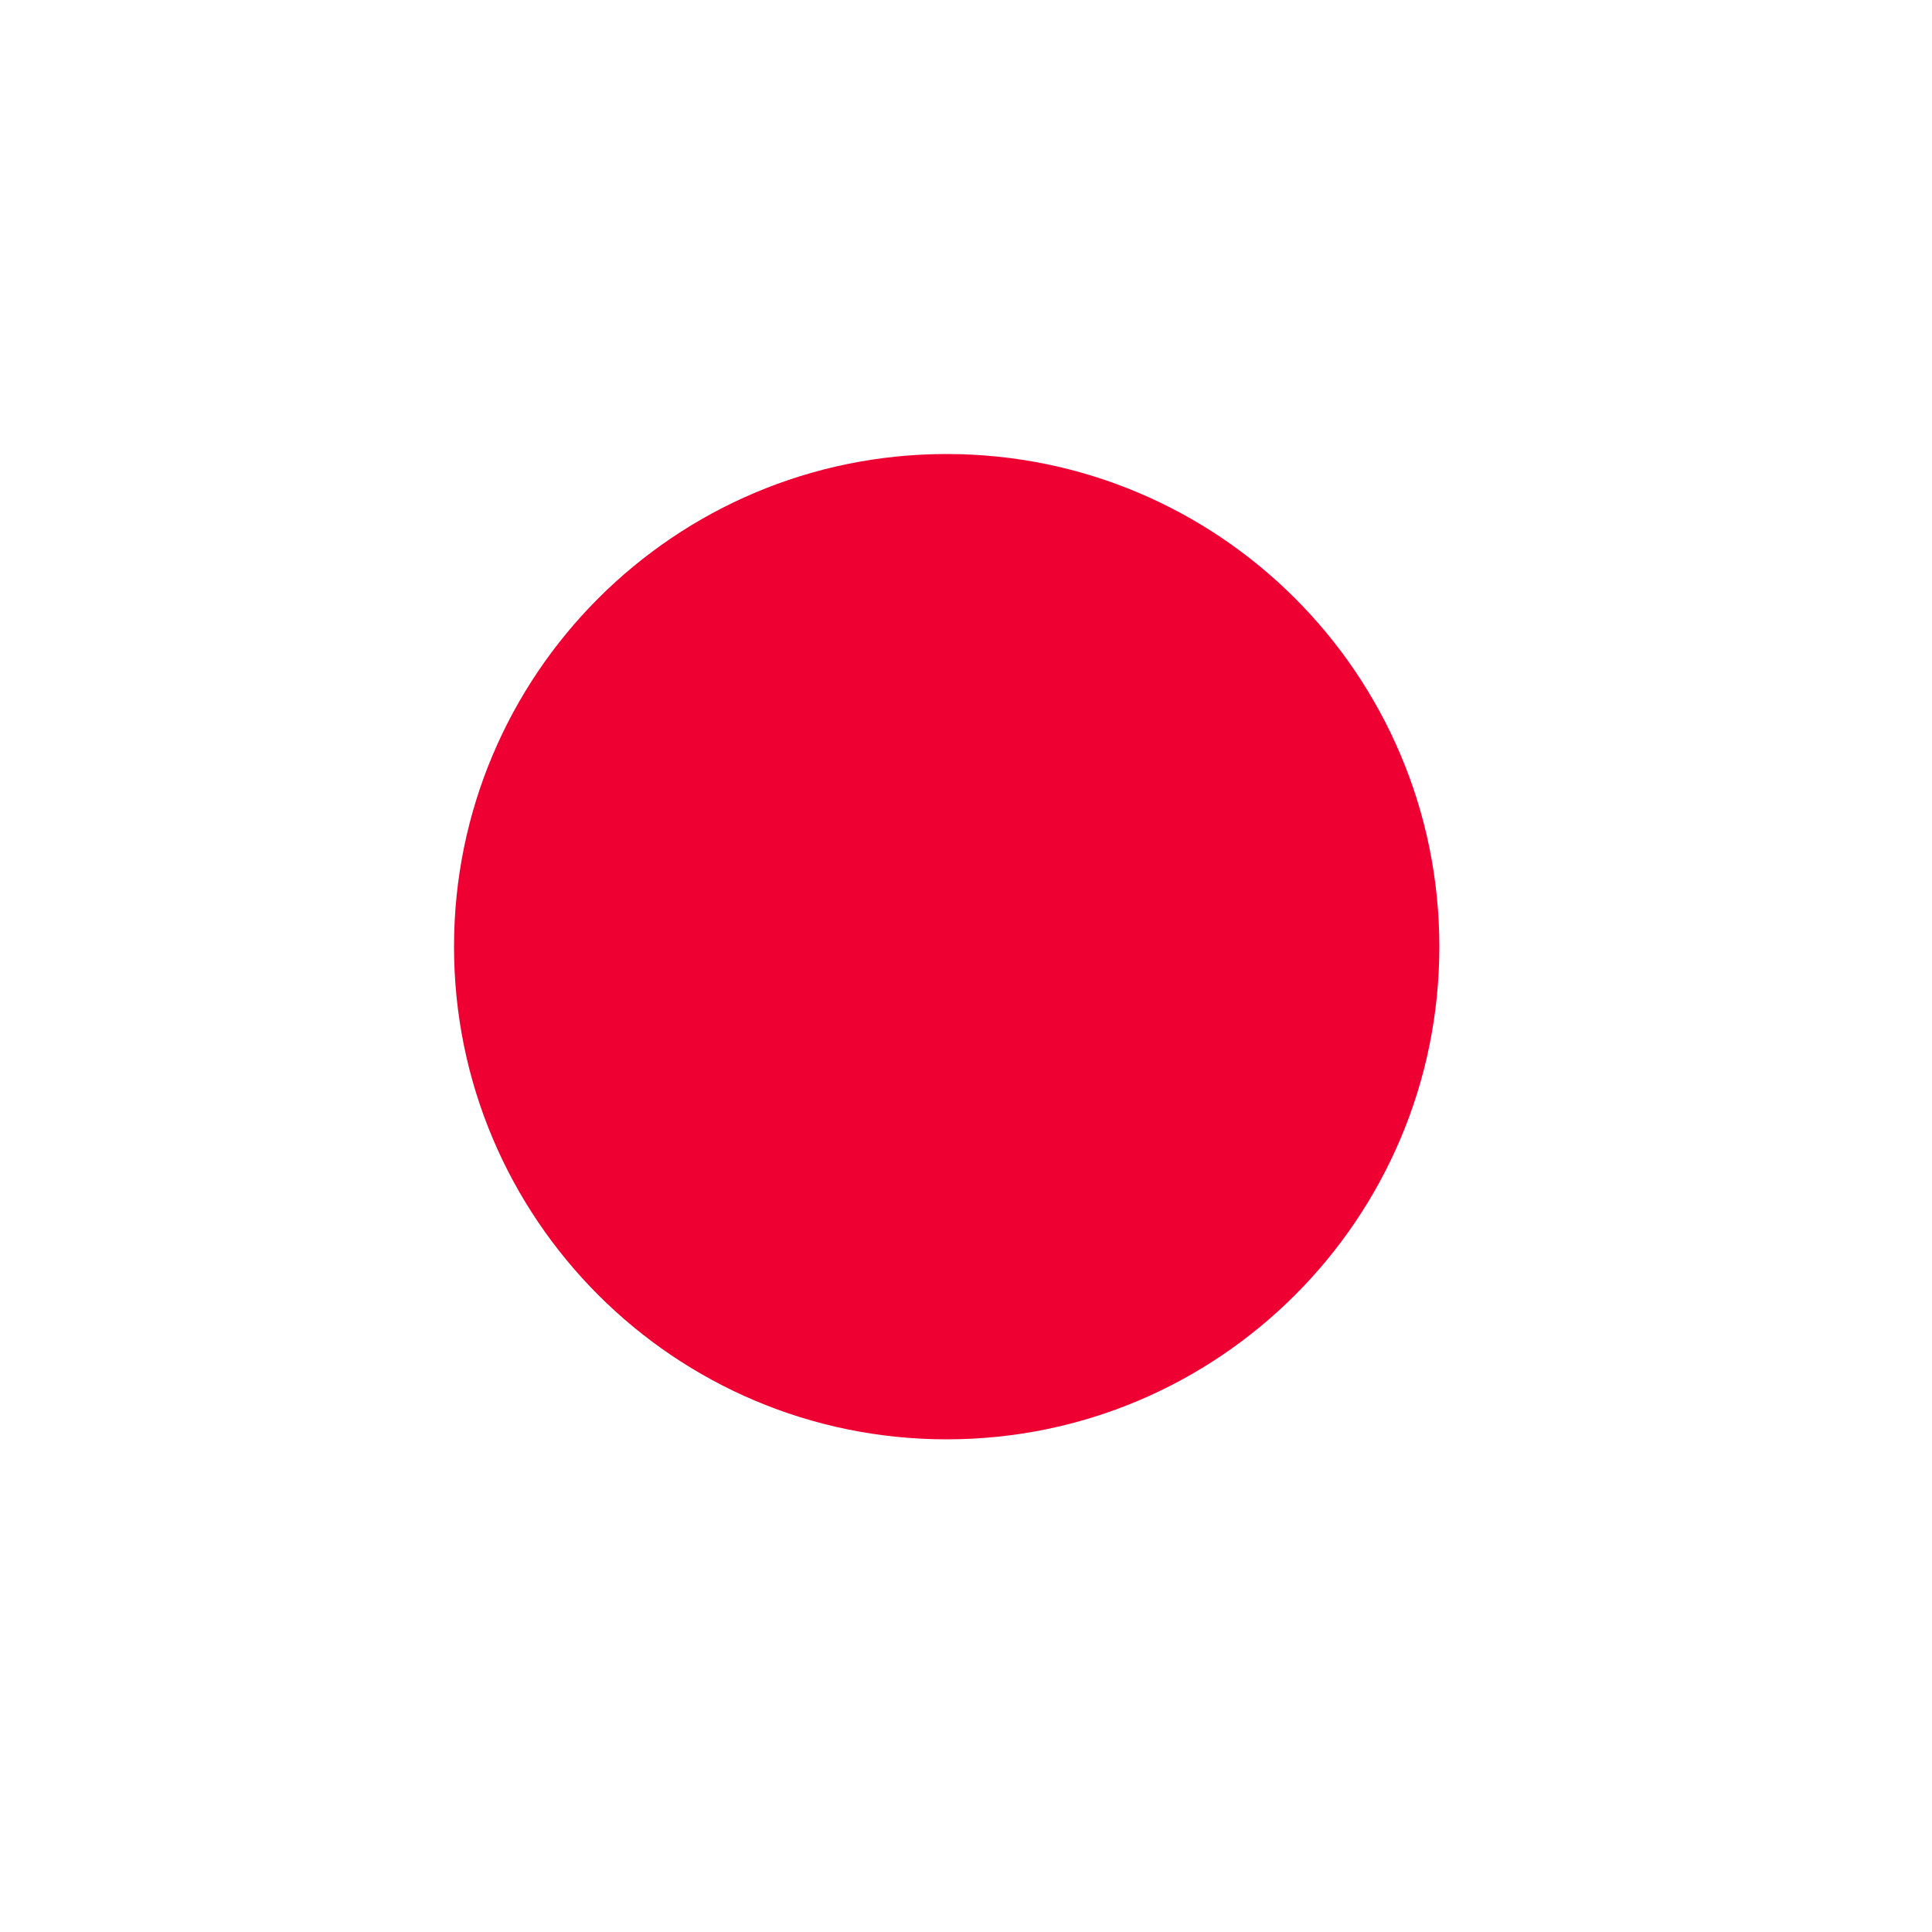
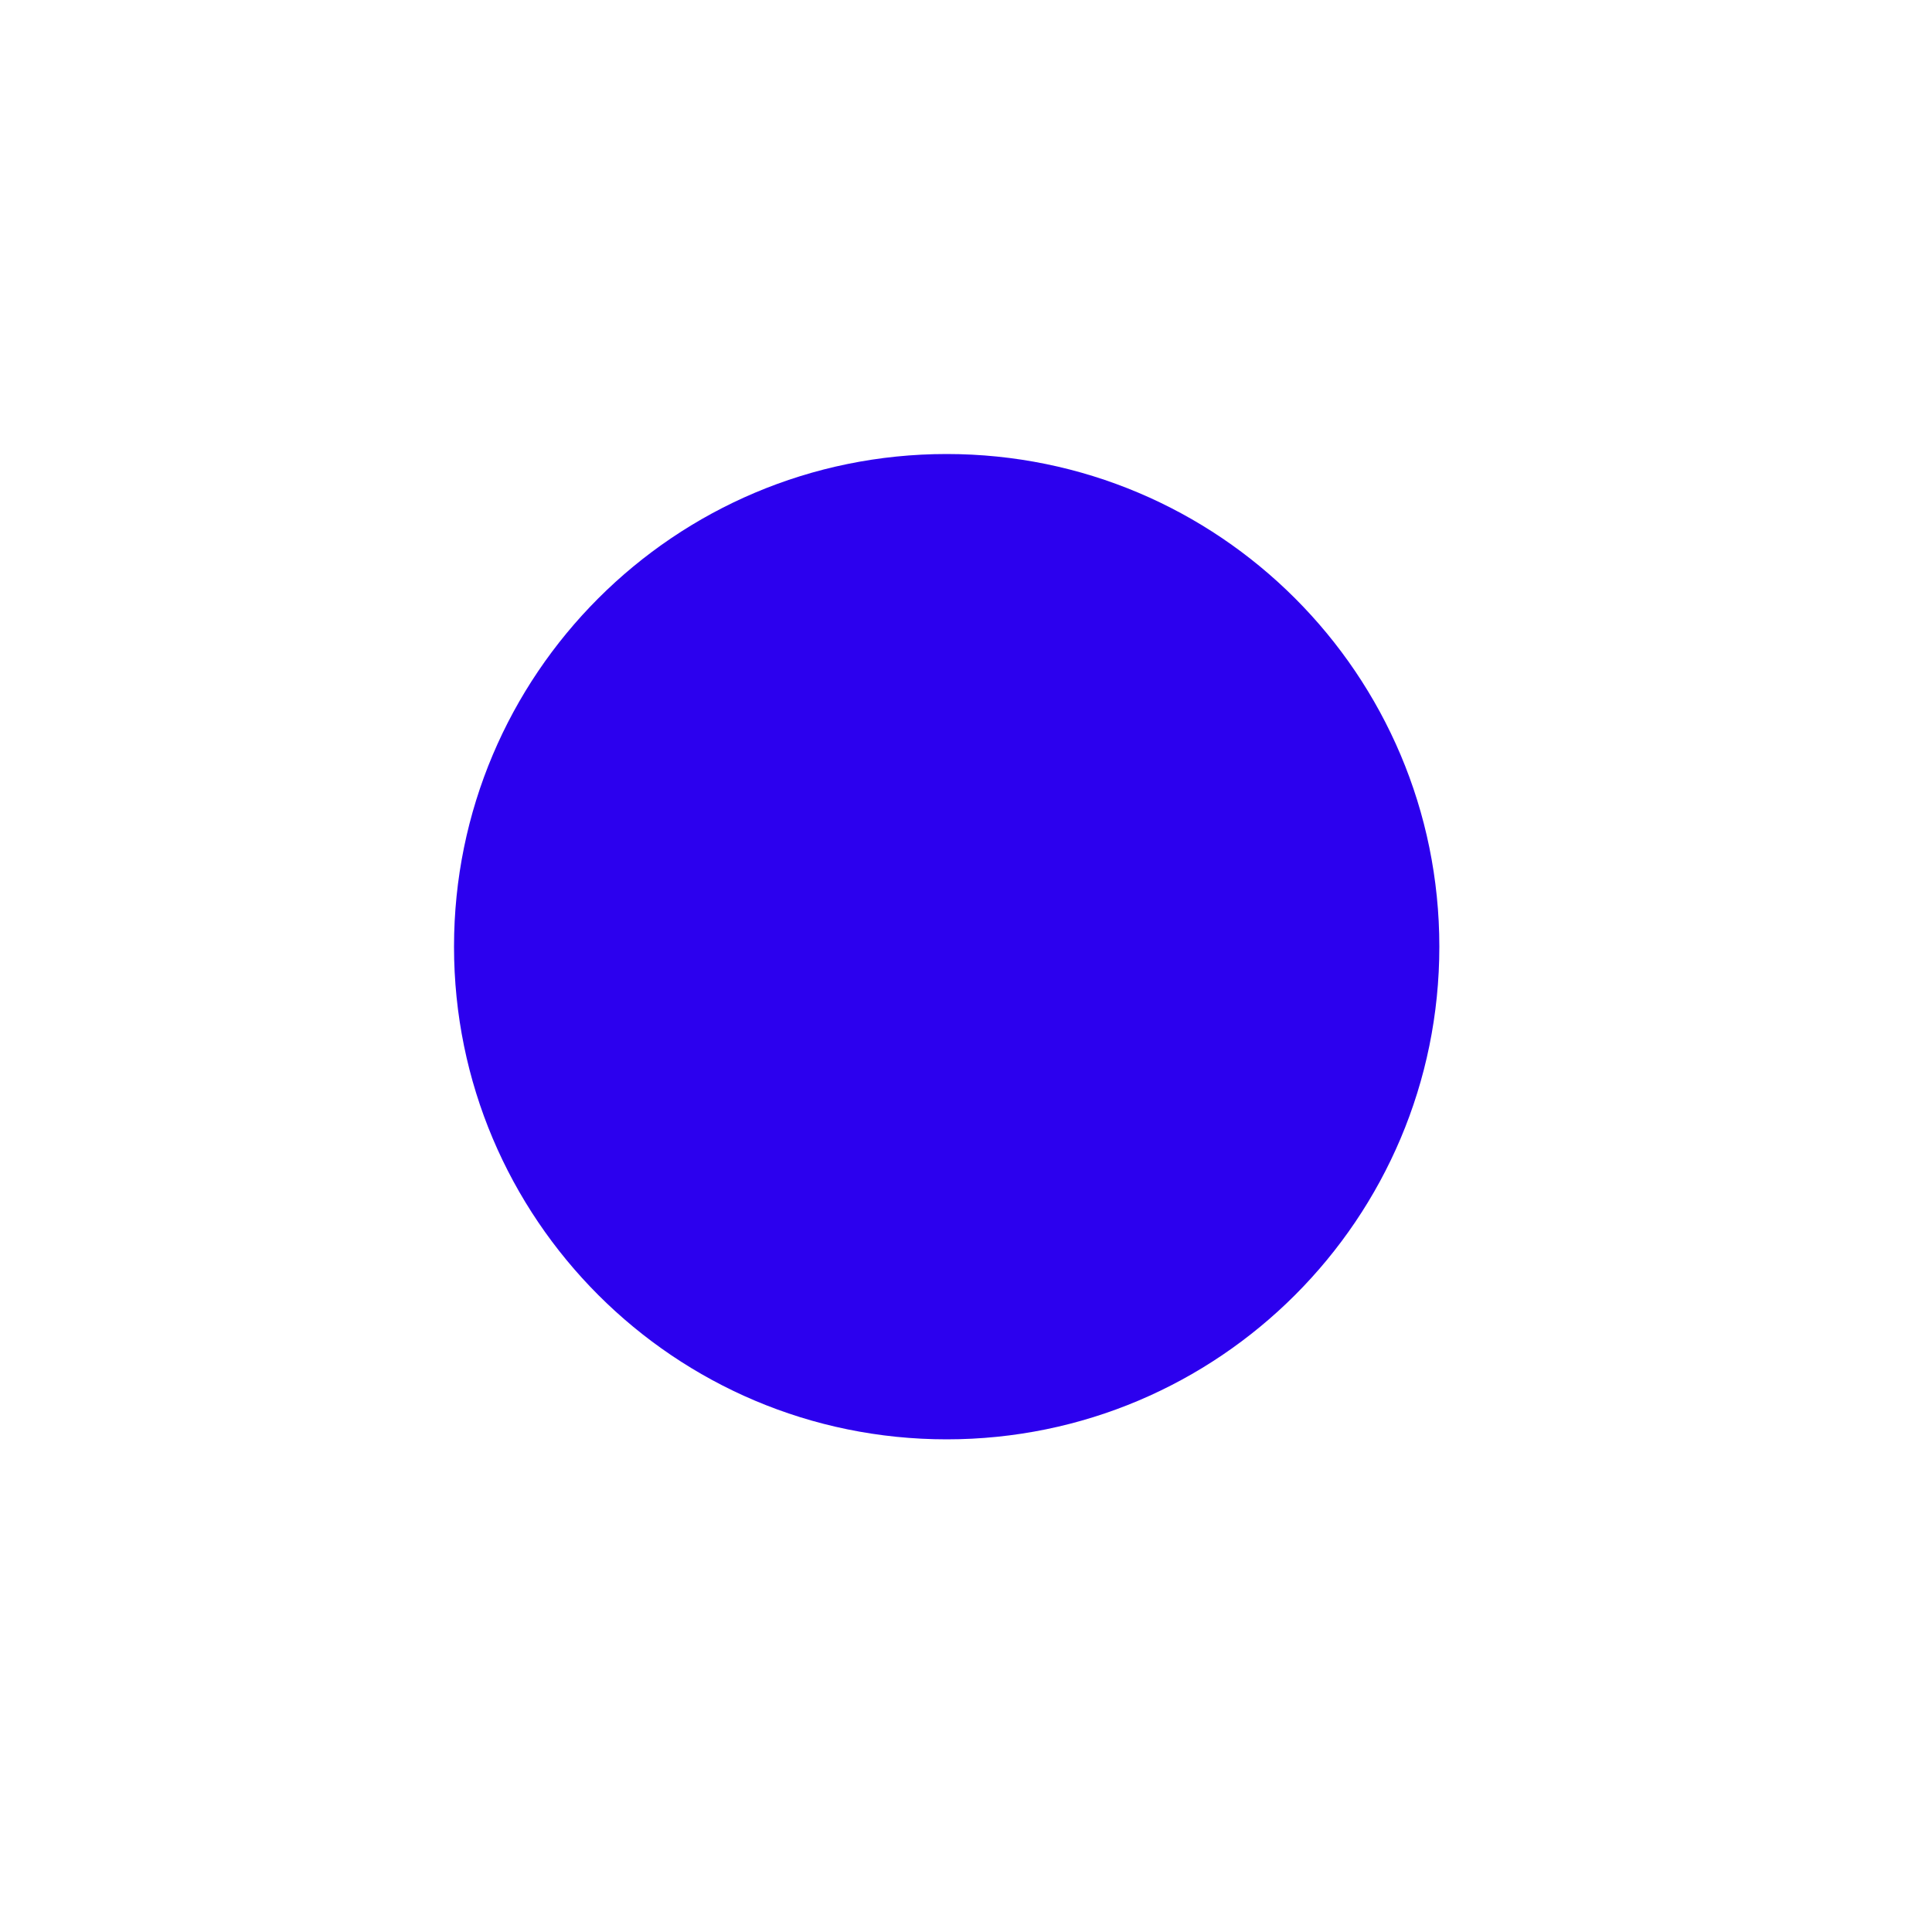
- <svg xmlns="http://www.w3.org/2000/svg" width="100" height="100" viewBox="0 0 100 100" fill="none">
-   <path d="M49 74.5C63.083 74.5 74.5 63.083 74.5 49C74.5 34.917 63.083 23.5 49 23.5C34.917 23.5 23.5 34.917 23.5 49C23.5 63.083 34.917 74.5 49 74.5Z" fill="#EE0033" />
+ <svg xmlns="http://www.w3.org/2000/svg" id="SvgjsSvg1001" width="288" height="288" version="1.1">
+   <defs id="SvgjsDefs1002" />
+   <g id="SvgjsG1008">
+     <svg fill="none" viewBox="0 0 100 100" width="288" height="288">
+       <path fill="#2c00ee" d="M49 74.5C63.083 74.5 74.5 63.083 74.5 49C74.5 34.917 63.083 23.5 49 23.5C34.917 23.5 23.5 34.917 23.5 49C23.5 63.083 34.917 74.5 49 74.5Z" class="colorE03 svgShape" />
+     </svg>
+   </g>
</svg>
